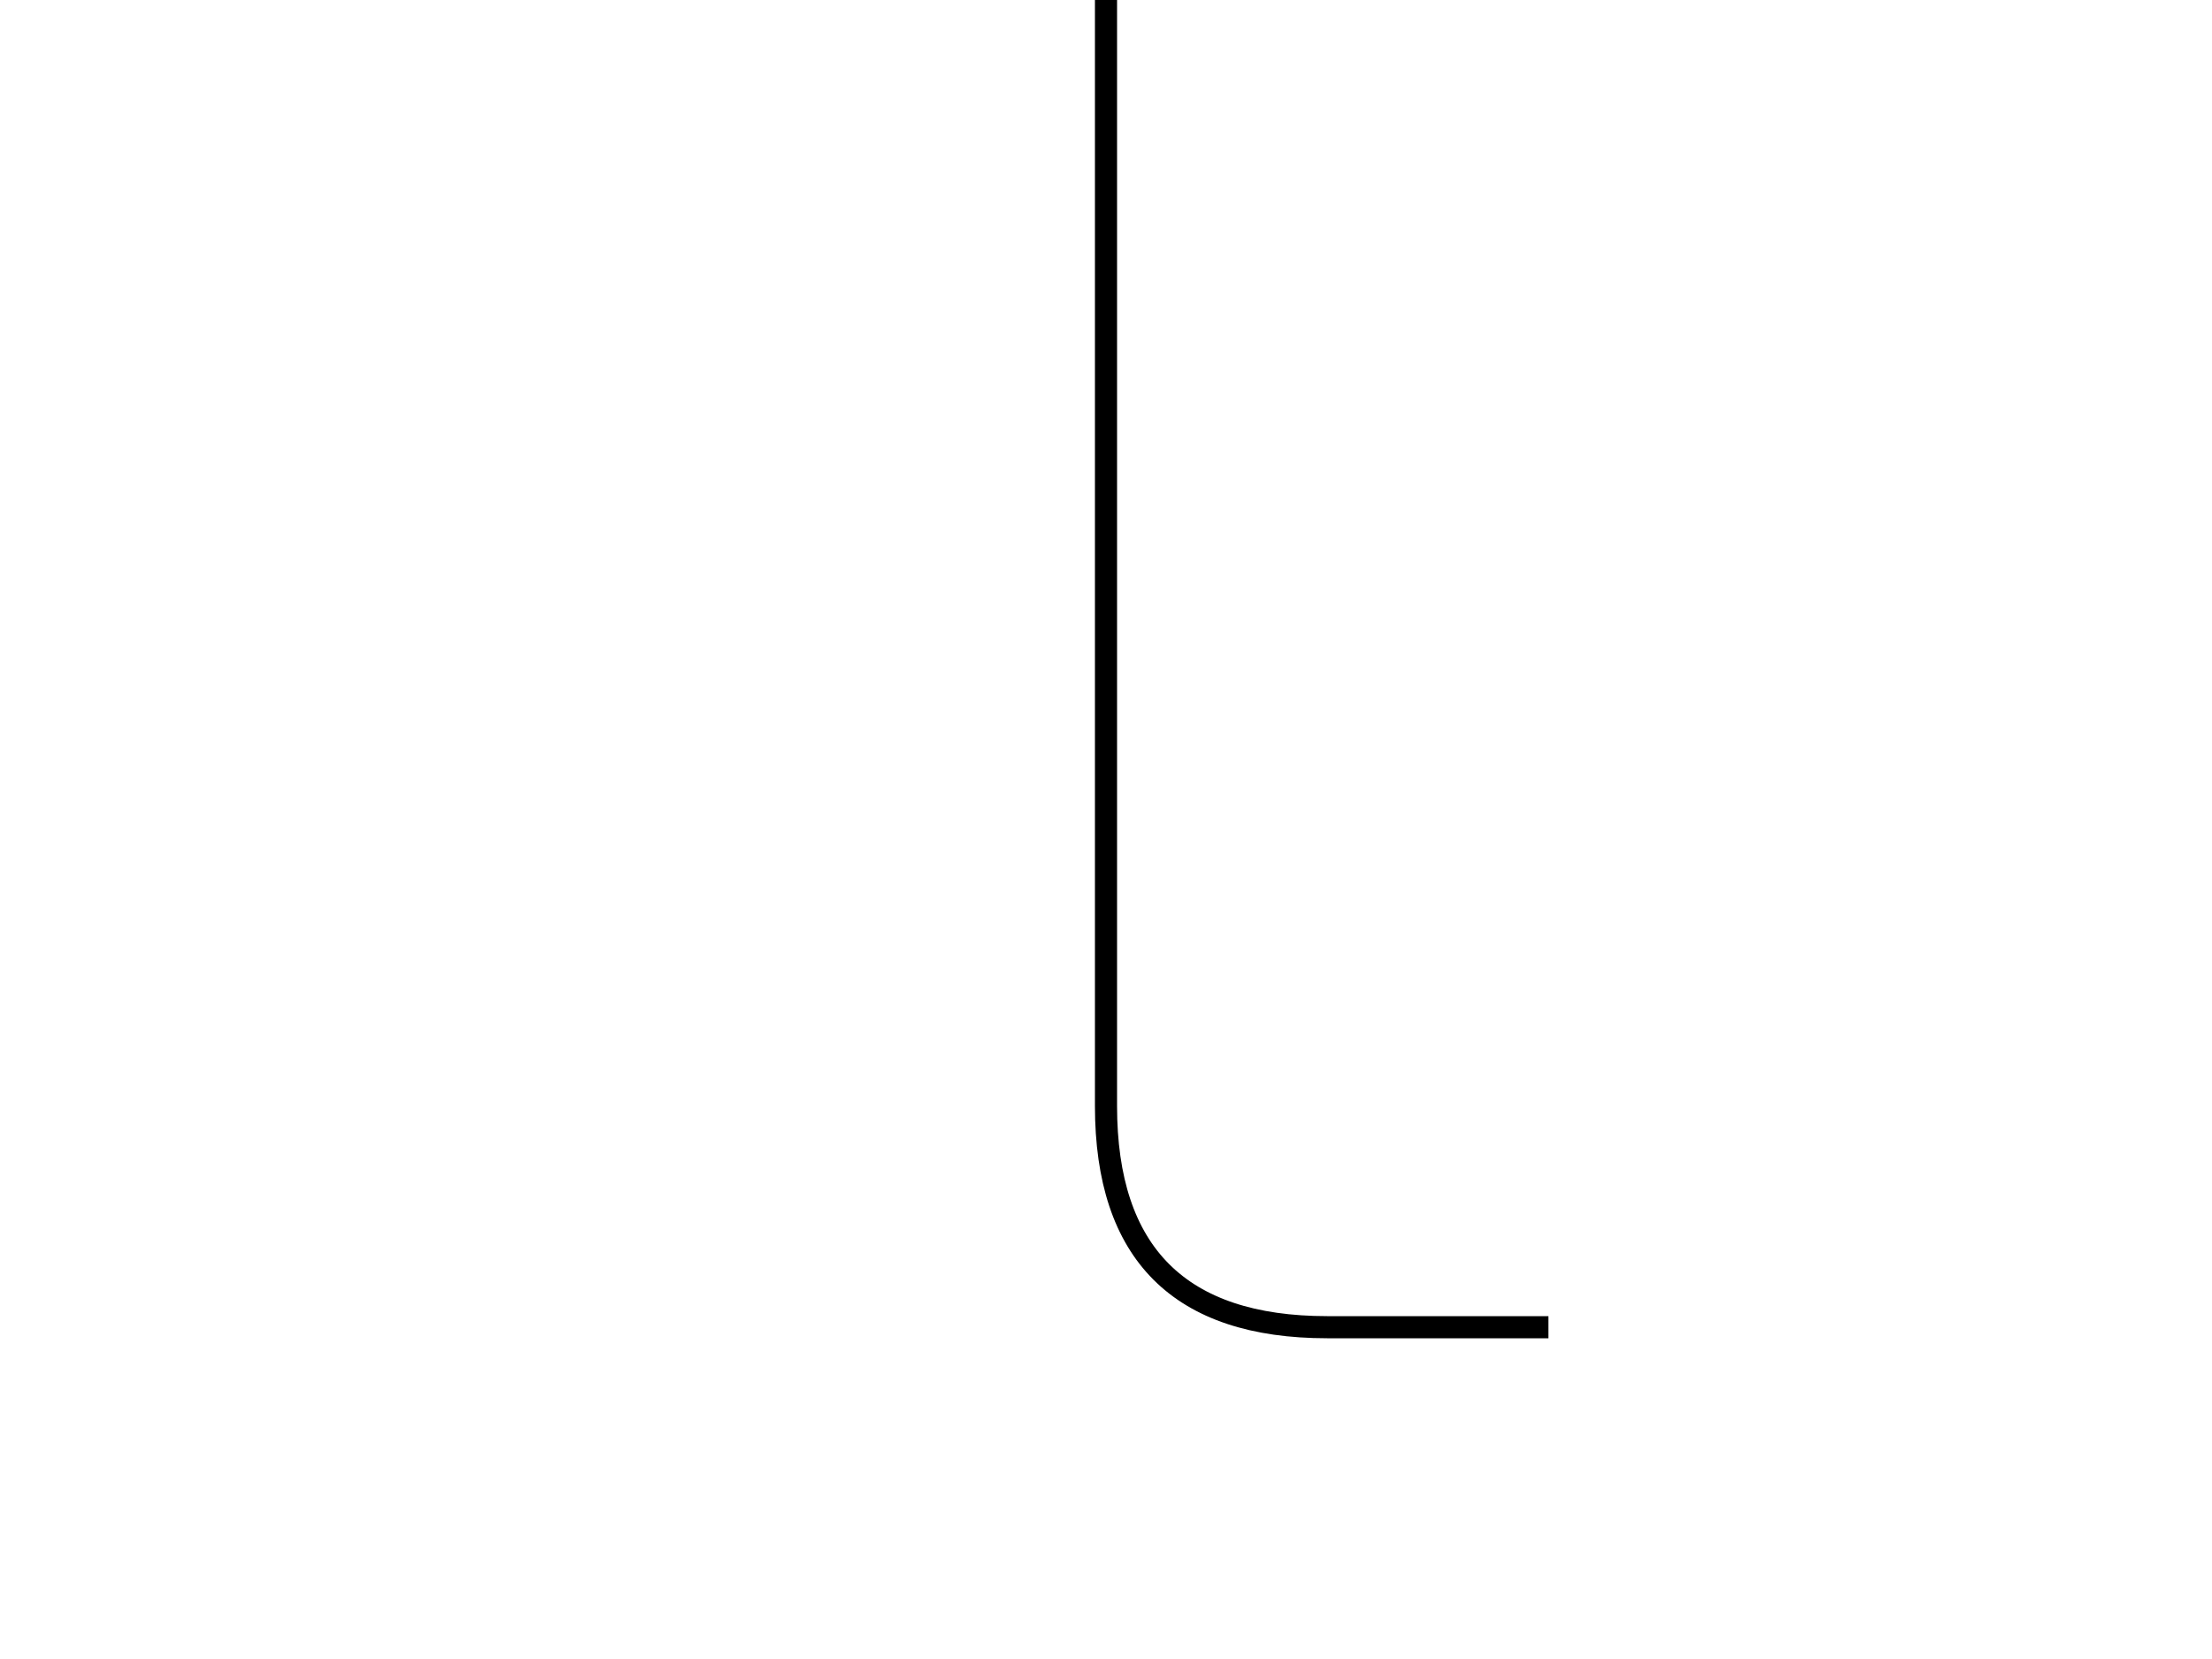
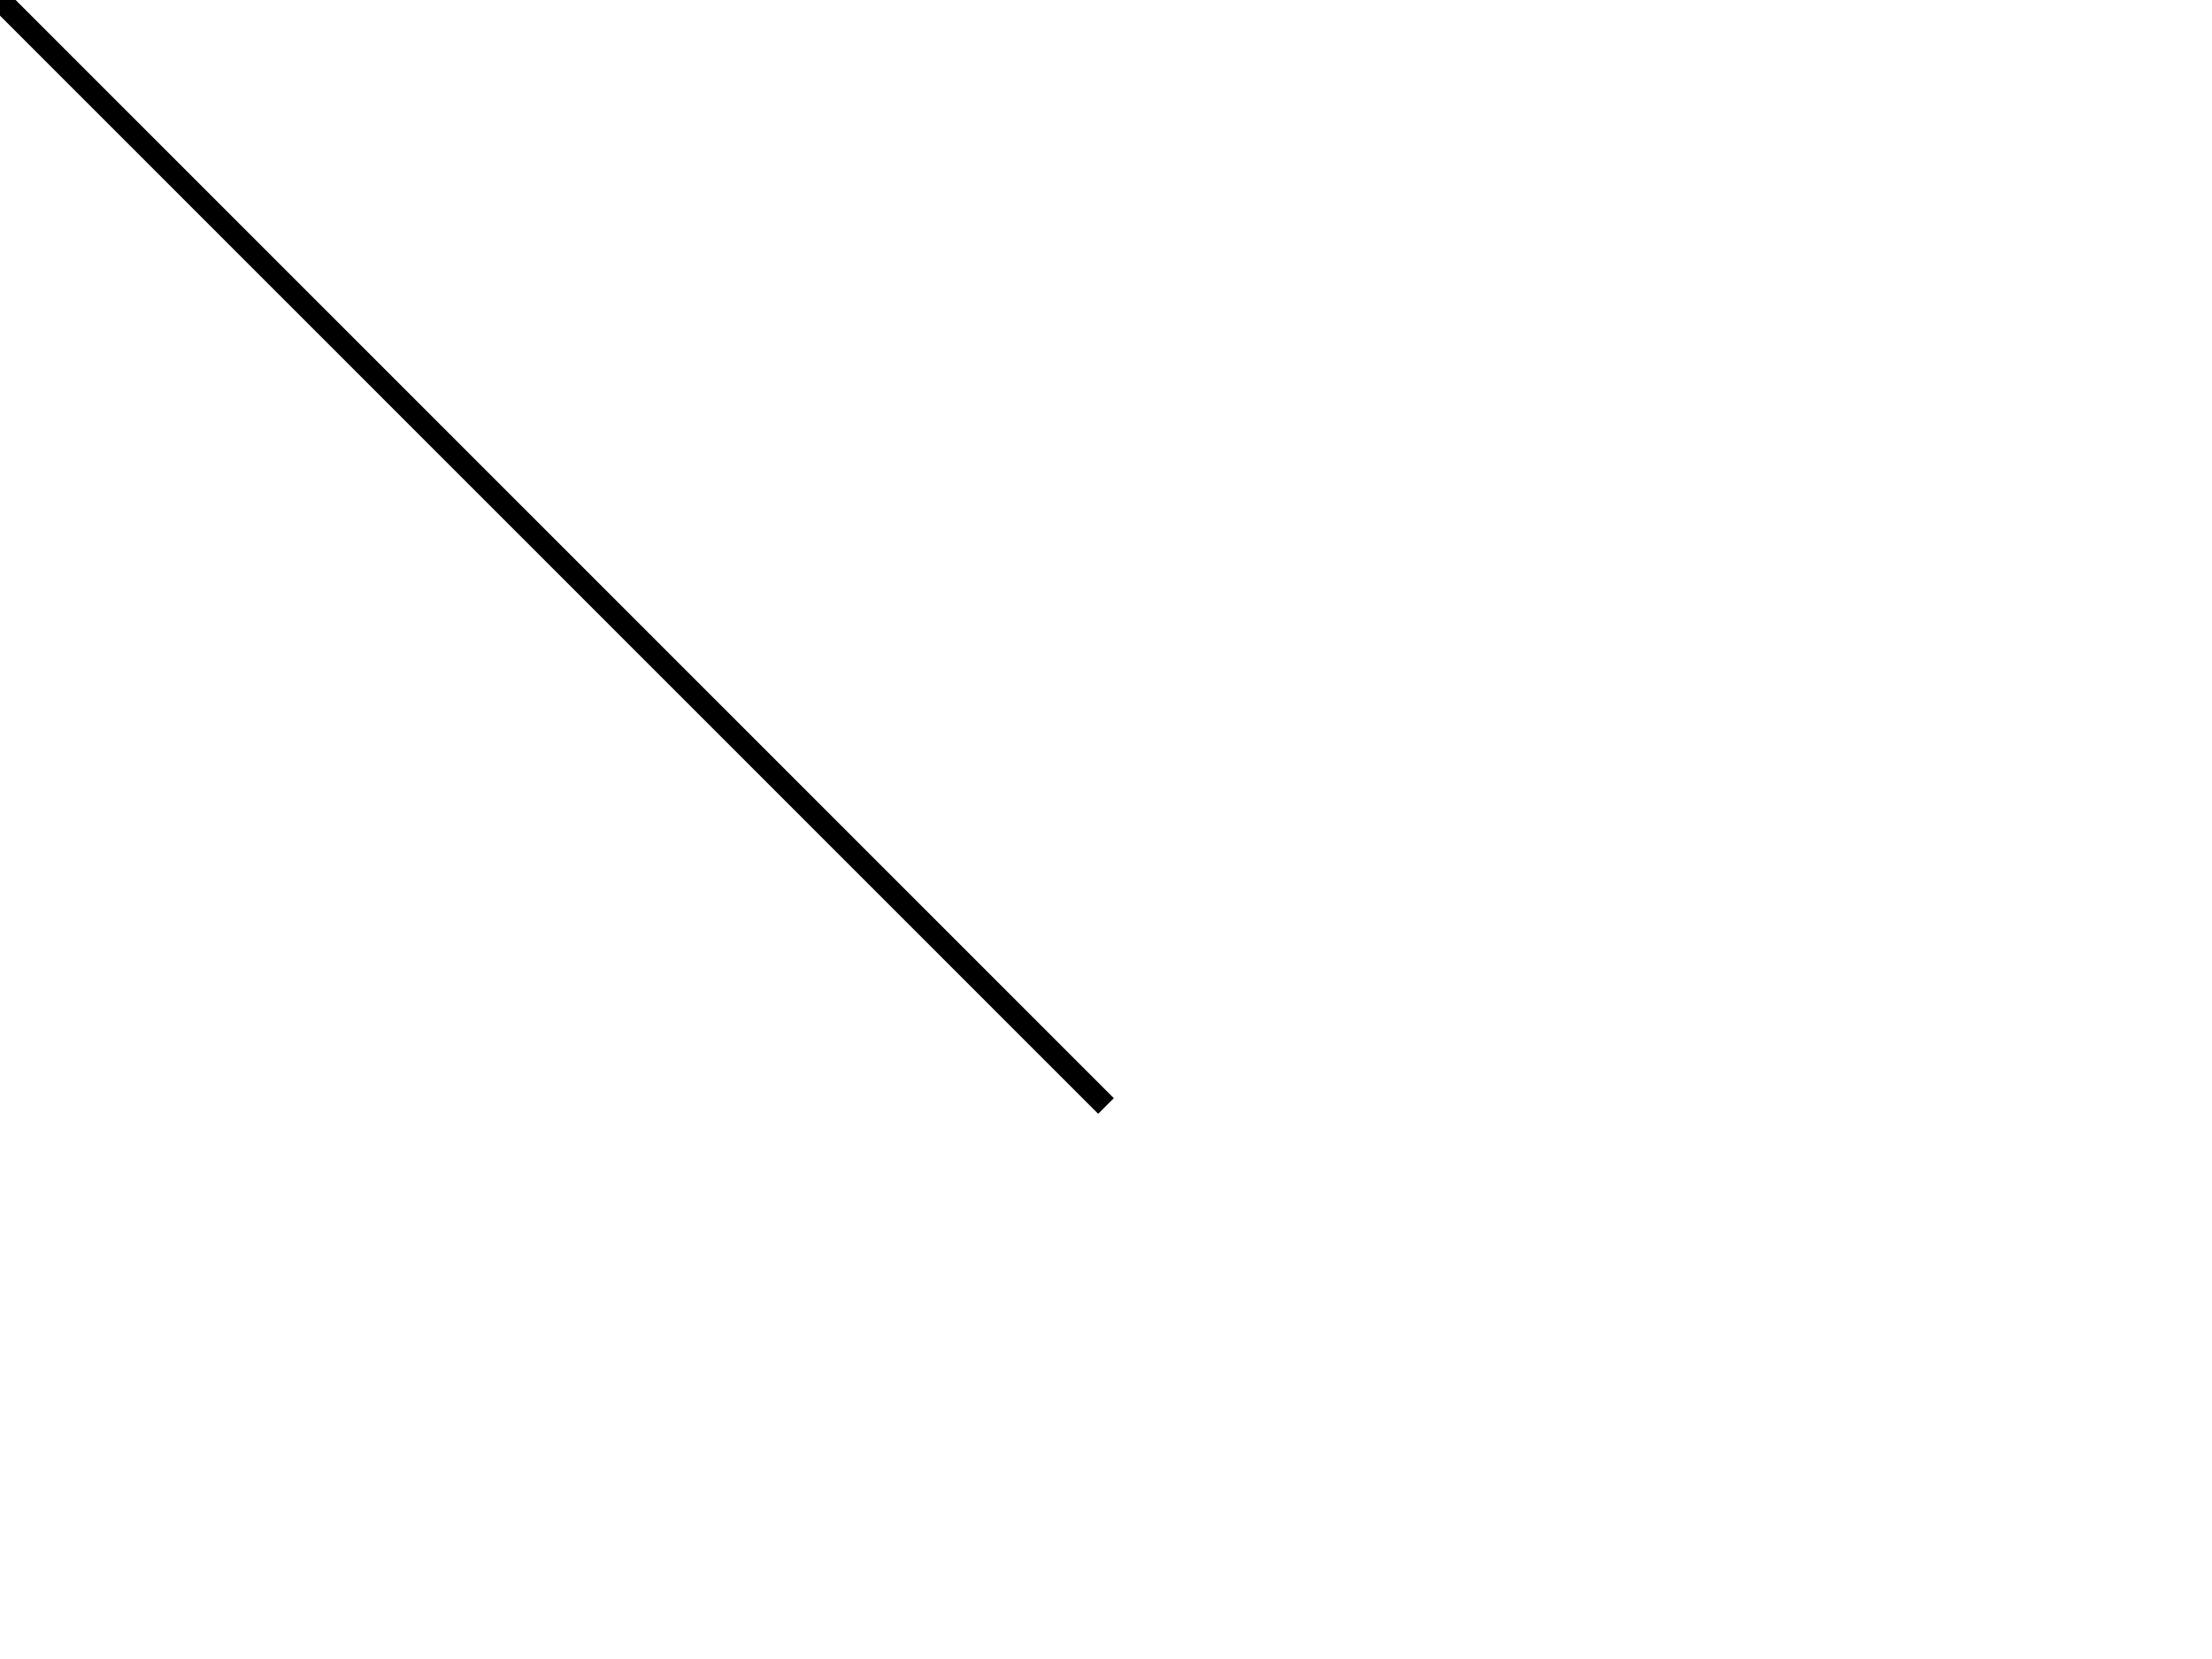
<svg xmlns="http://www.w3.org/2000/svg" width="200" height="150" viewBox="0 0 200 150">
  <style>
    .line, .curve {
      stroke: black;
      stroke-width: 2;
      fill: none;
    }
  </style>
-   <line class="line" x1="100" y1="0" x2="100" y2="100" />
-   <path d="M 100 100 q 0 20 20 20 l 20 0" stroke="black" fill="none" stroke-width="2" />
+   <line x1="0" y1="0" x2="100" y2="100" stroke="black" stroke-width="2" />
</svg>
